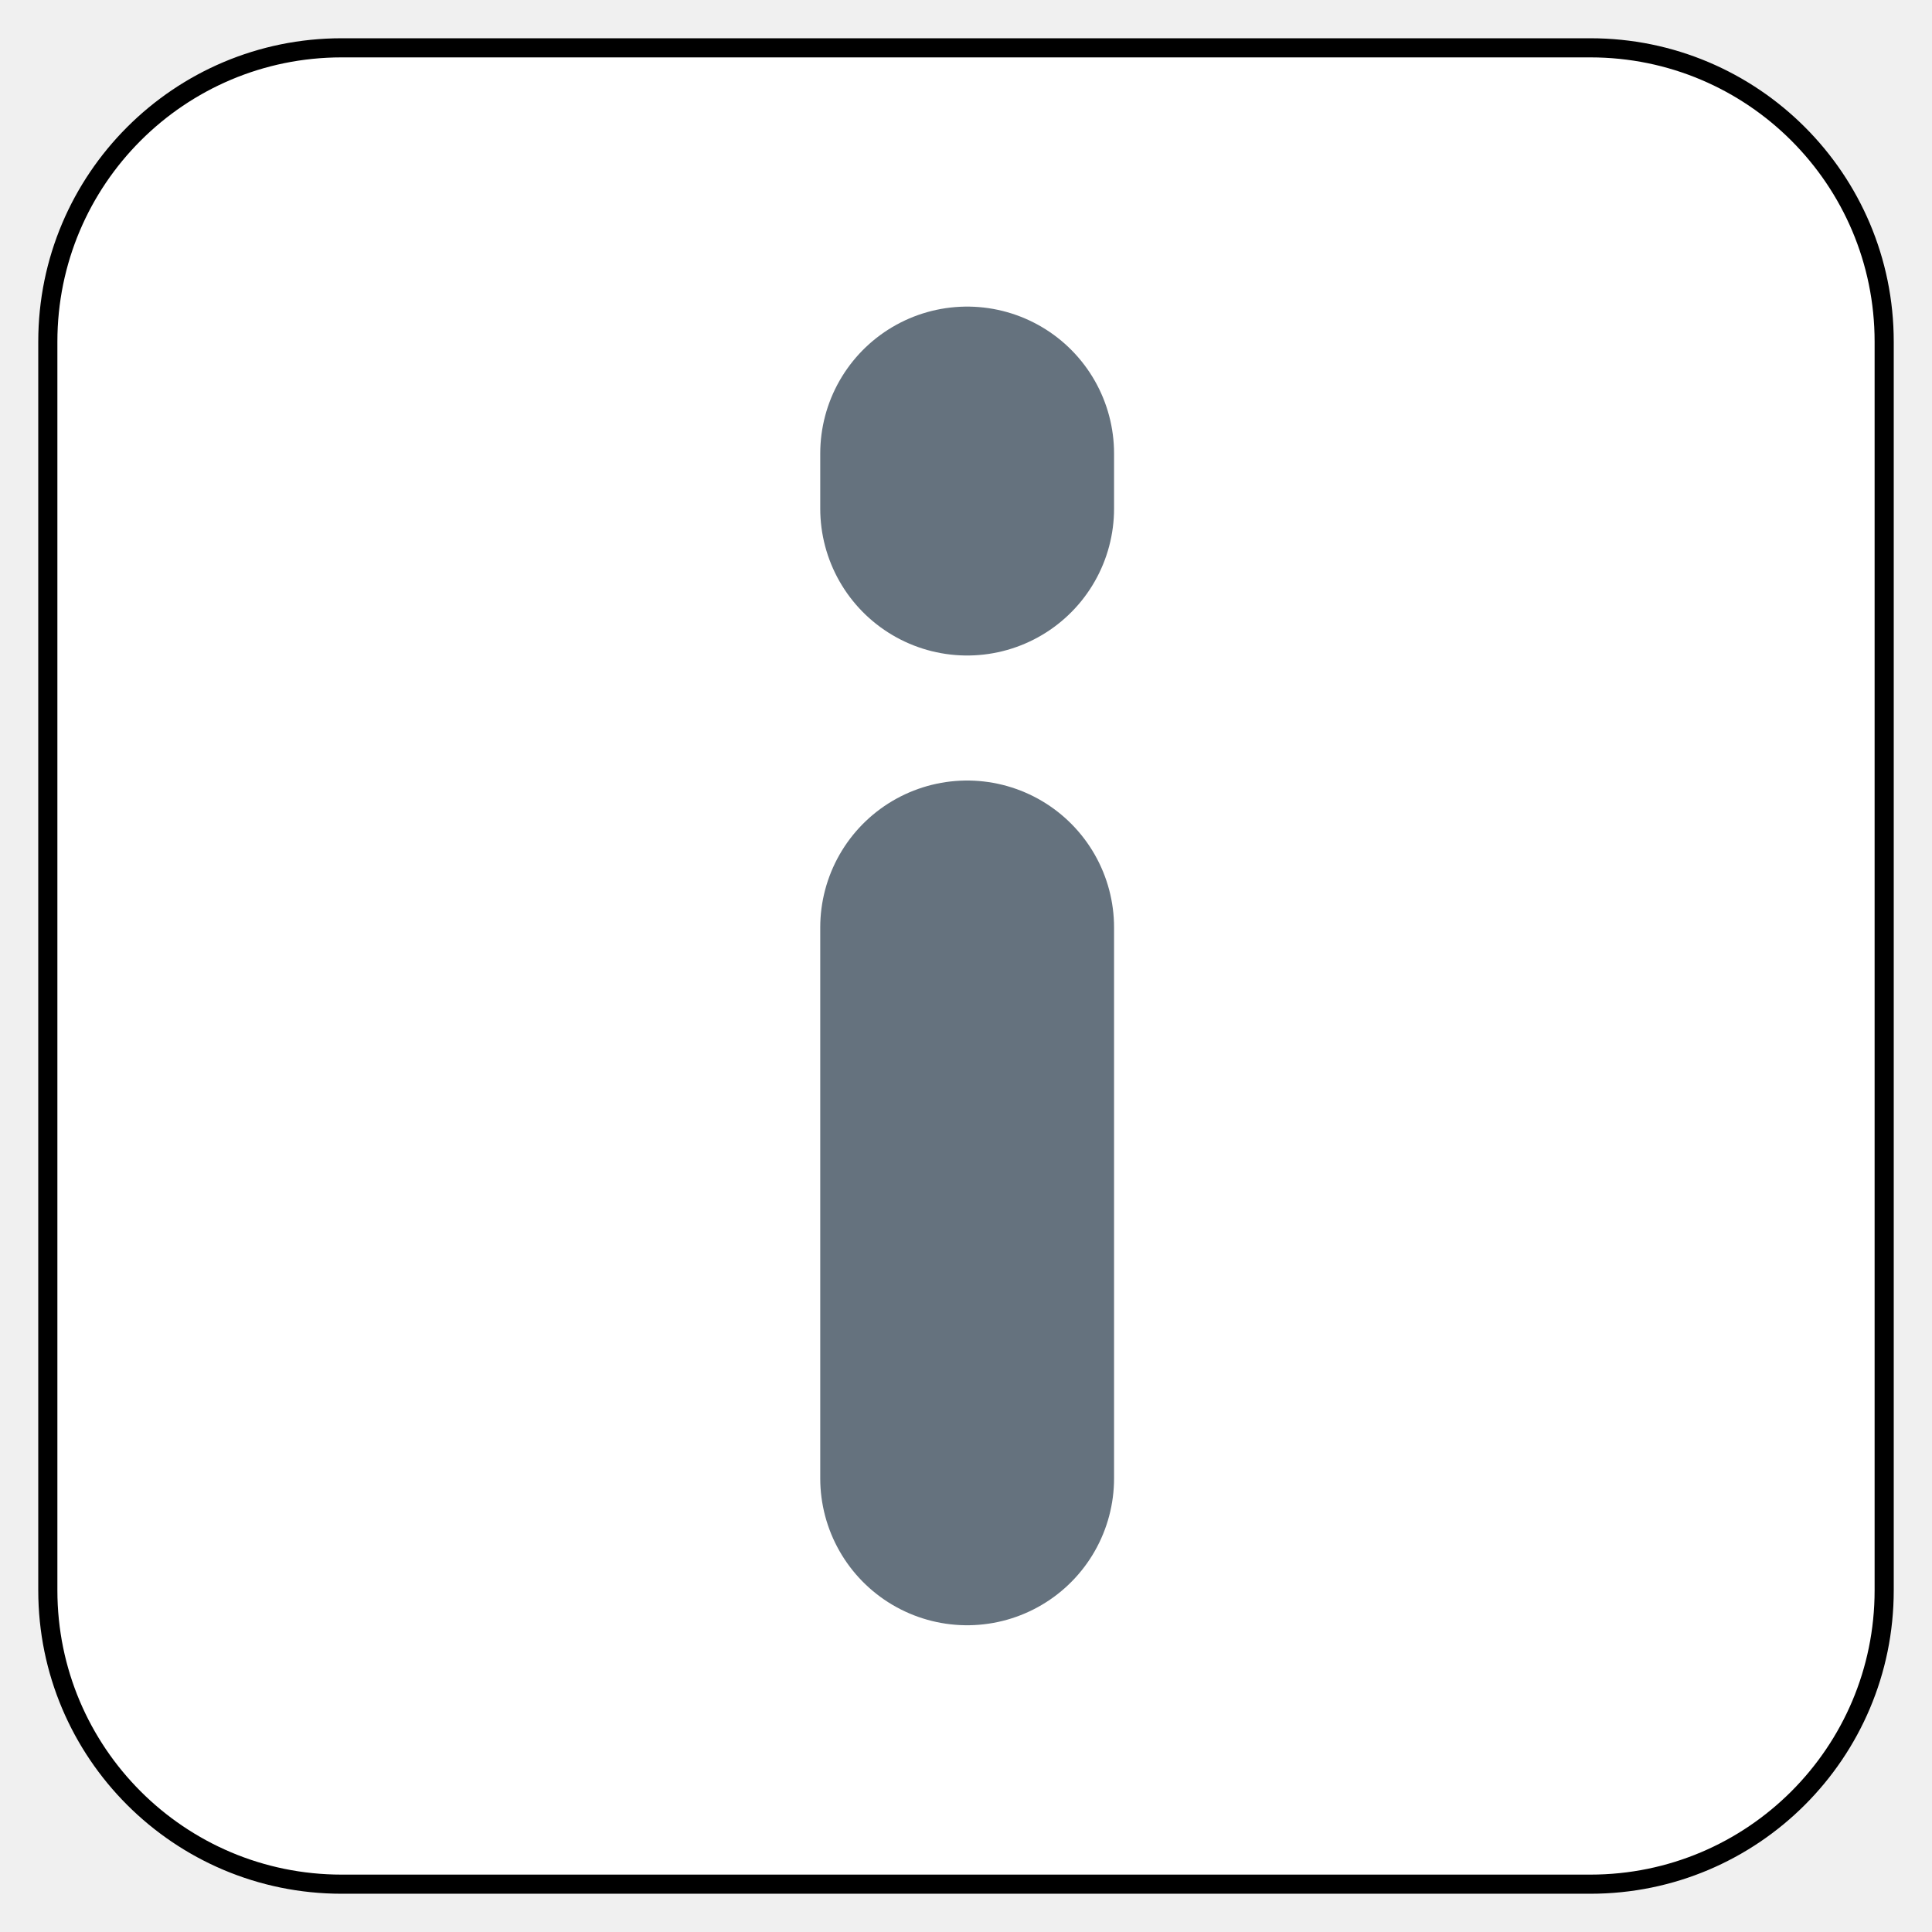
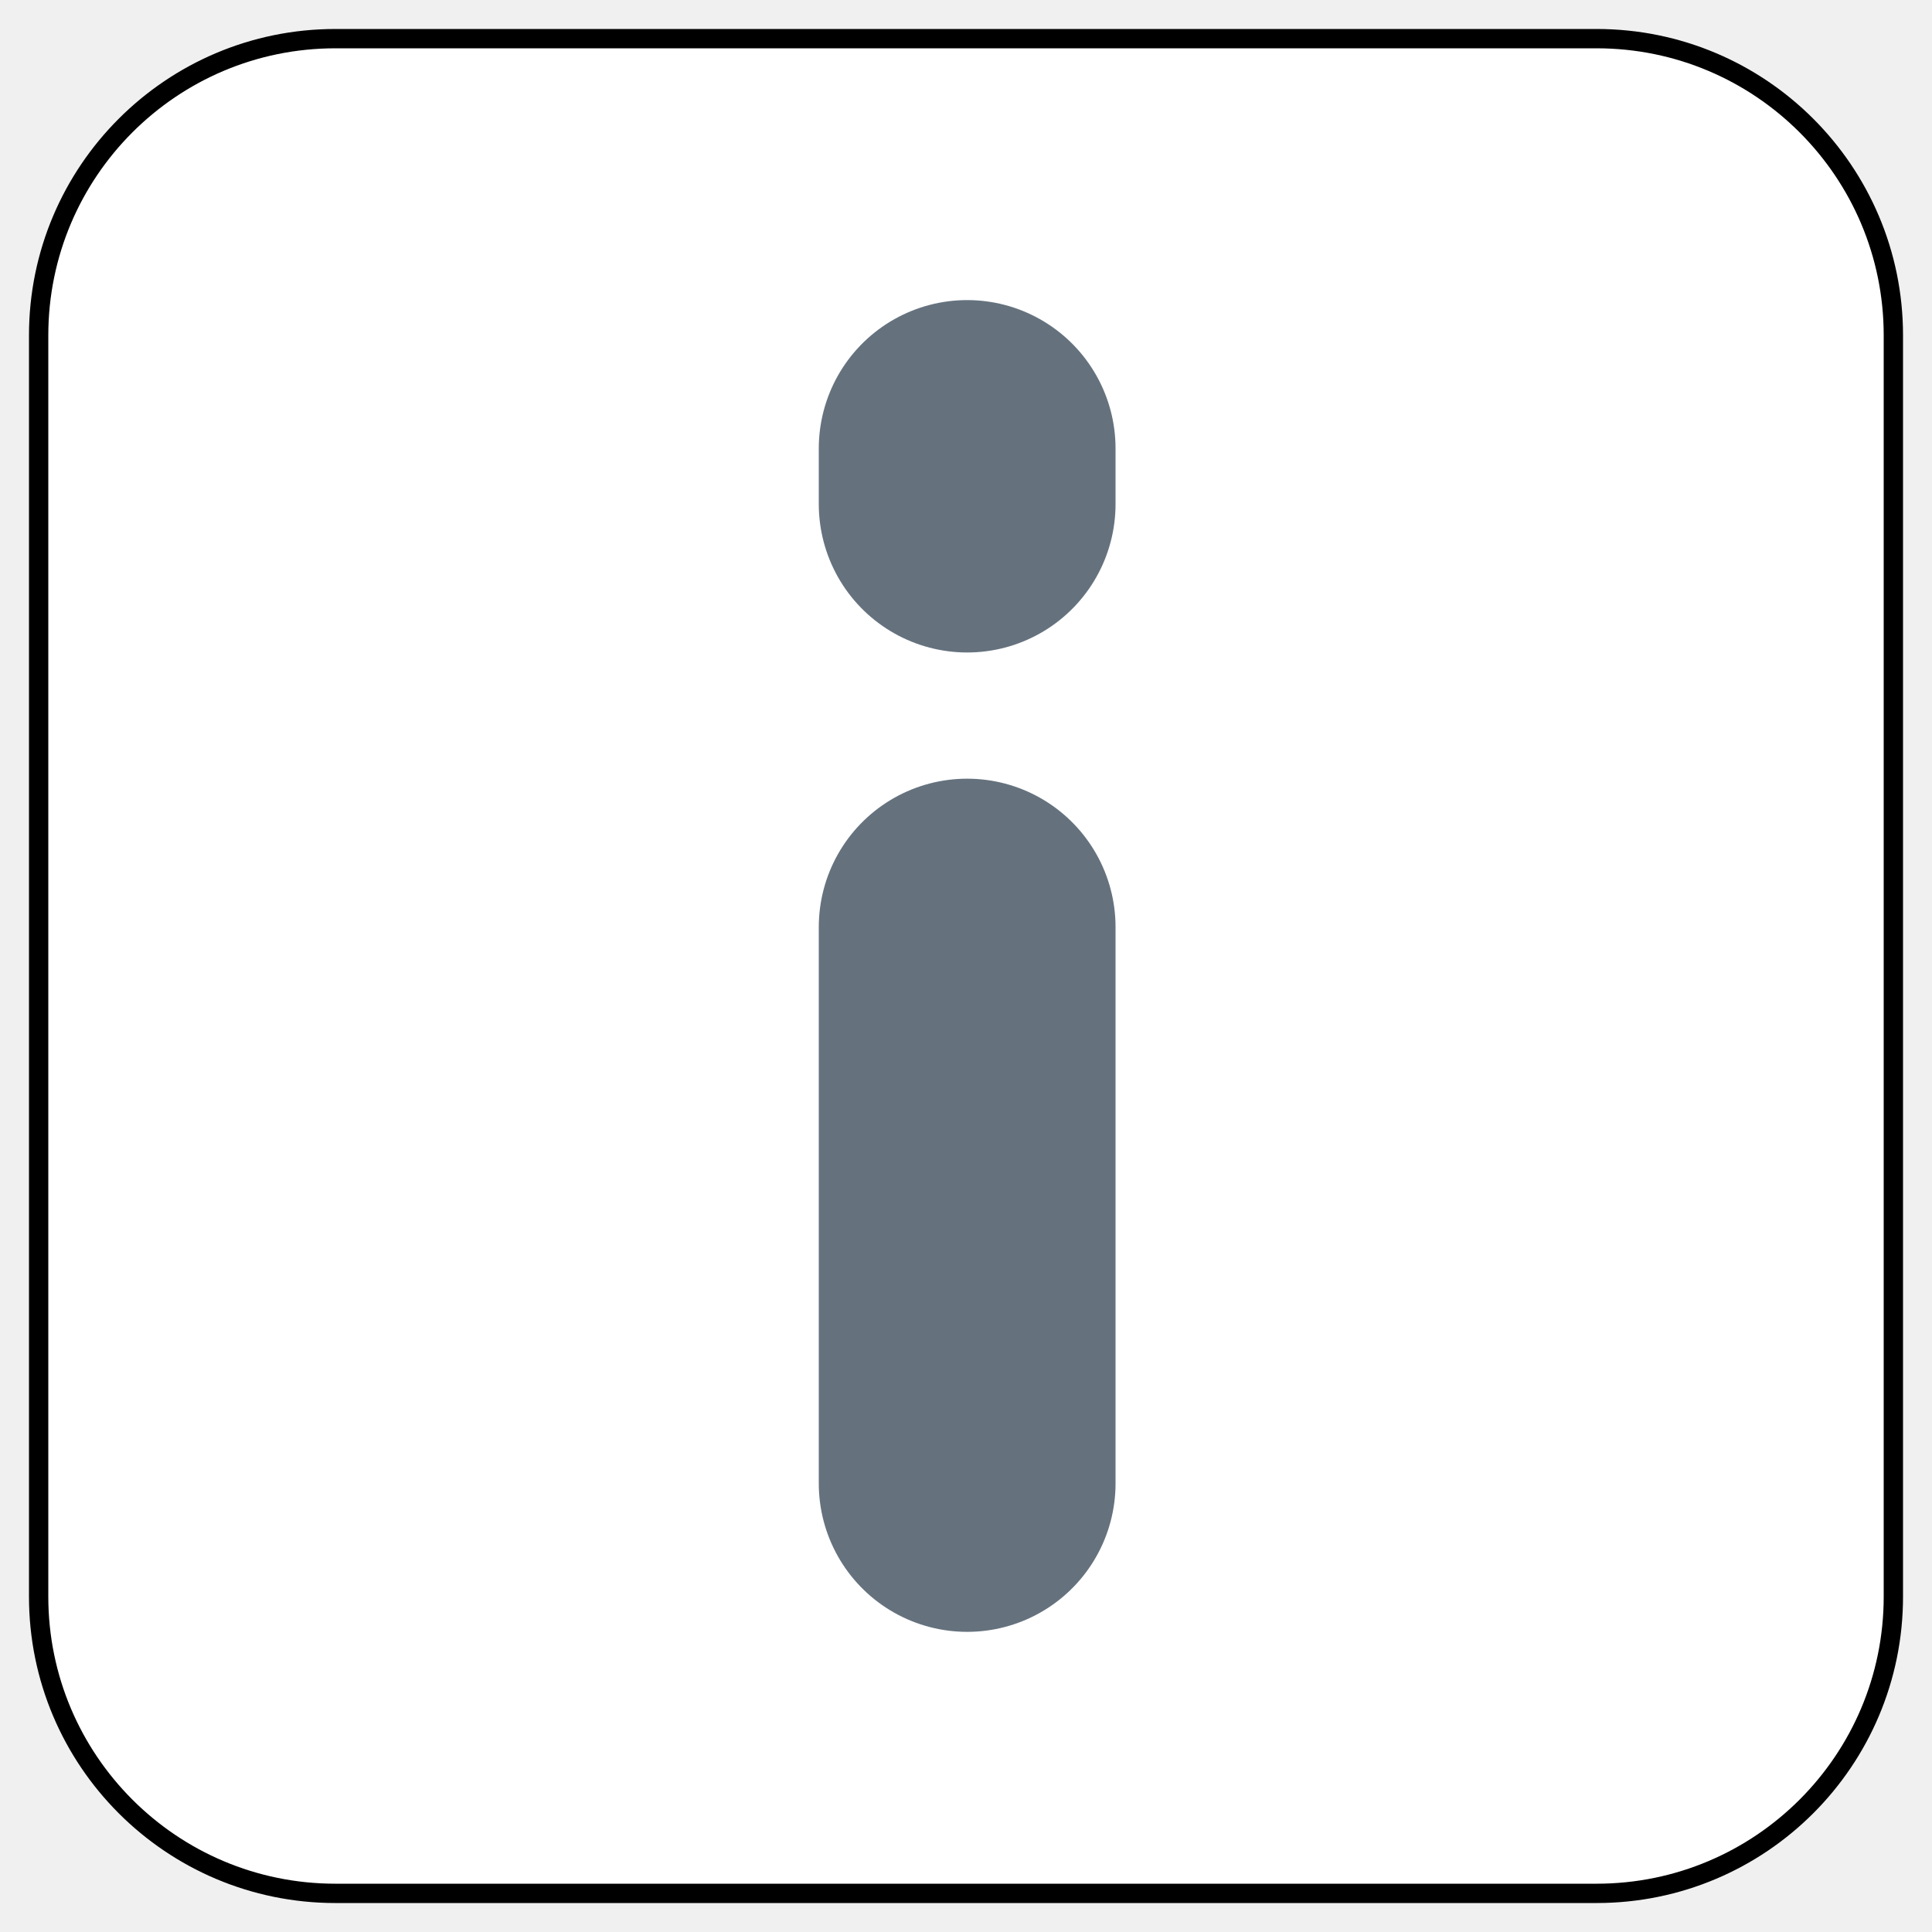
- <svg xmlns="http://www.w3.org/2000/svg" viewBox="-992.625 -3810.625 25.25 25.25" width="25.25" height="25.25">
+ <svg xmlns="http://www.w3.org/2000/svg" viewBox="-982.09 -3813.122 25 25" width="25" height="25">
  <g fill="none">
-     <path d="M-988.16-3810h16.32a3.84 3.84 0 0 1 3.84 3.84v16.32a3.84 3.84 0 0 1-3.84 3.84h-16.32a3.84 3.84 0 0 1-3.84-3.84v-16.32a3.84 3.84 0 0 1 3.84-3.84Z" fill="#fff" />
-     <path d="M-988.16-3810h16.32a3.84 3.84 0 0 1 3.84 3.84v16.32a3.84 3.84 0 0 1-3.84 3.84h-16.32a3.84 3.84 0 0 1-3.84-3.84v-16.32a3.84 3.84 0 0 1 3.84-3.84Z" stroke="#000" stroke-linecap="round" stroke-linejoin="round" stroke-width=".25" />
-     <path stroke="#65727e" stroke-linecap="round" stroke-linejoin="round" stroke-width="3.84" d="M-979.985-3798.504v7.2M-979.985-3804.698v.72" />
+     <path d="M-977.75-3812.622h16.32a3.84 3.84 0 0 1 3.84 3.84v16.32a3.84 3.84 0 0 1-3.84 3.84h-16.32a3.84 3.84 0 0 1-3.84-3.84v-16.32a3.84 3.84 0 0 1 3.84-3.84Z" fill="#fff" />
+     <path d="M-977.75-3812.622h16.32a3.84 3.84 0 0 1 3.84 3.84v16.32a3.84 3.84 0 0 1-3.84 3.84h-16.32a3.84 3.84 0 0 1-3.84-3.84v-16.32a3.84 3.84 0 0 1 3.84-3.84Z" stroke="#000" stroke-linecap="round" stroke-linejoin="round" stroke-width=".25" />
+     <path stroke="#65727e" stroke-linecap="round" stroke-linejoin="round" stroke-width="3.84" d="M-969.575-3801.126v7.2M-969.575-3807.319v.72" />
  </g>
</svg>
